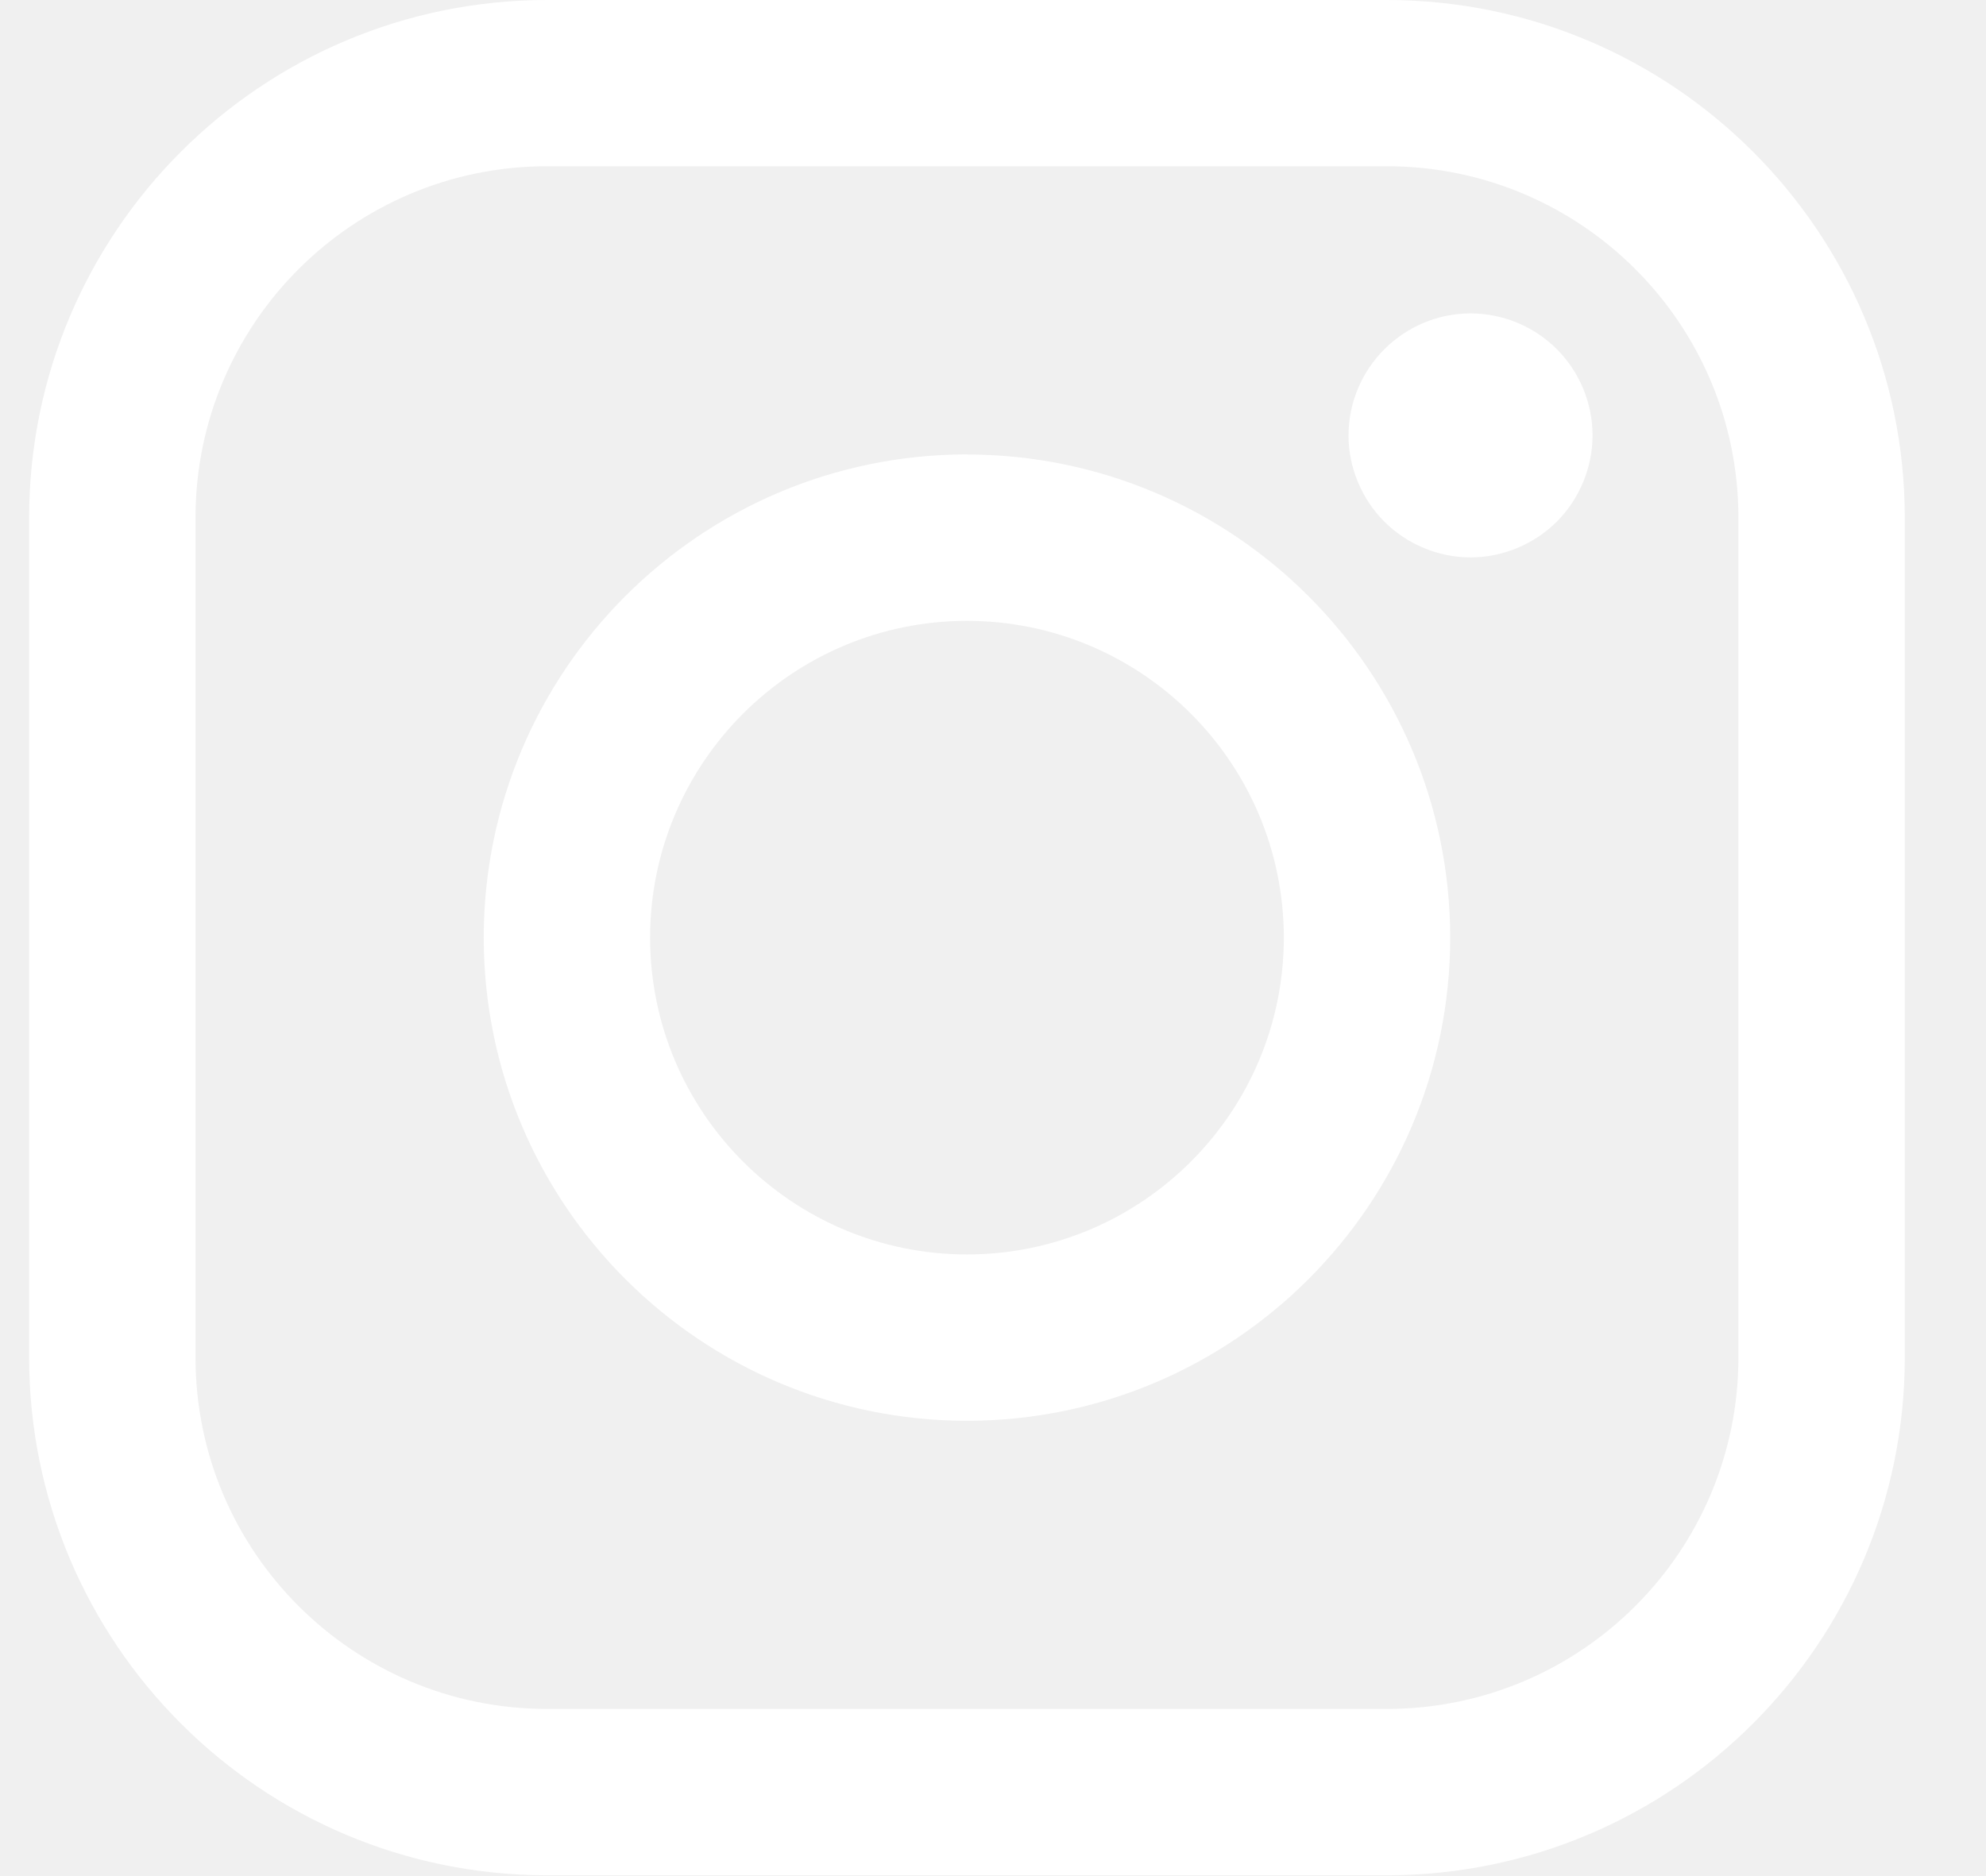
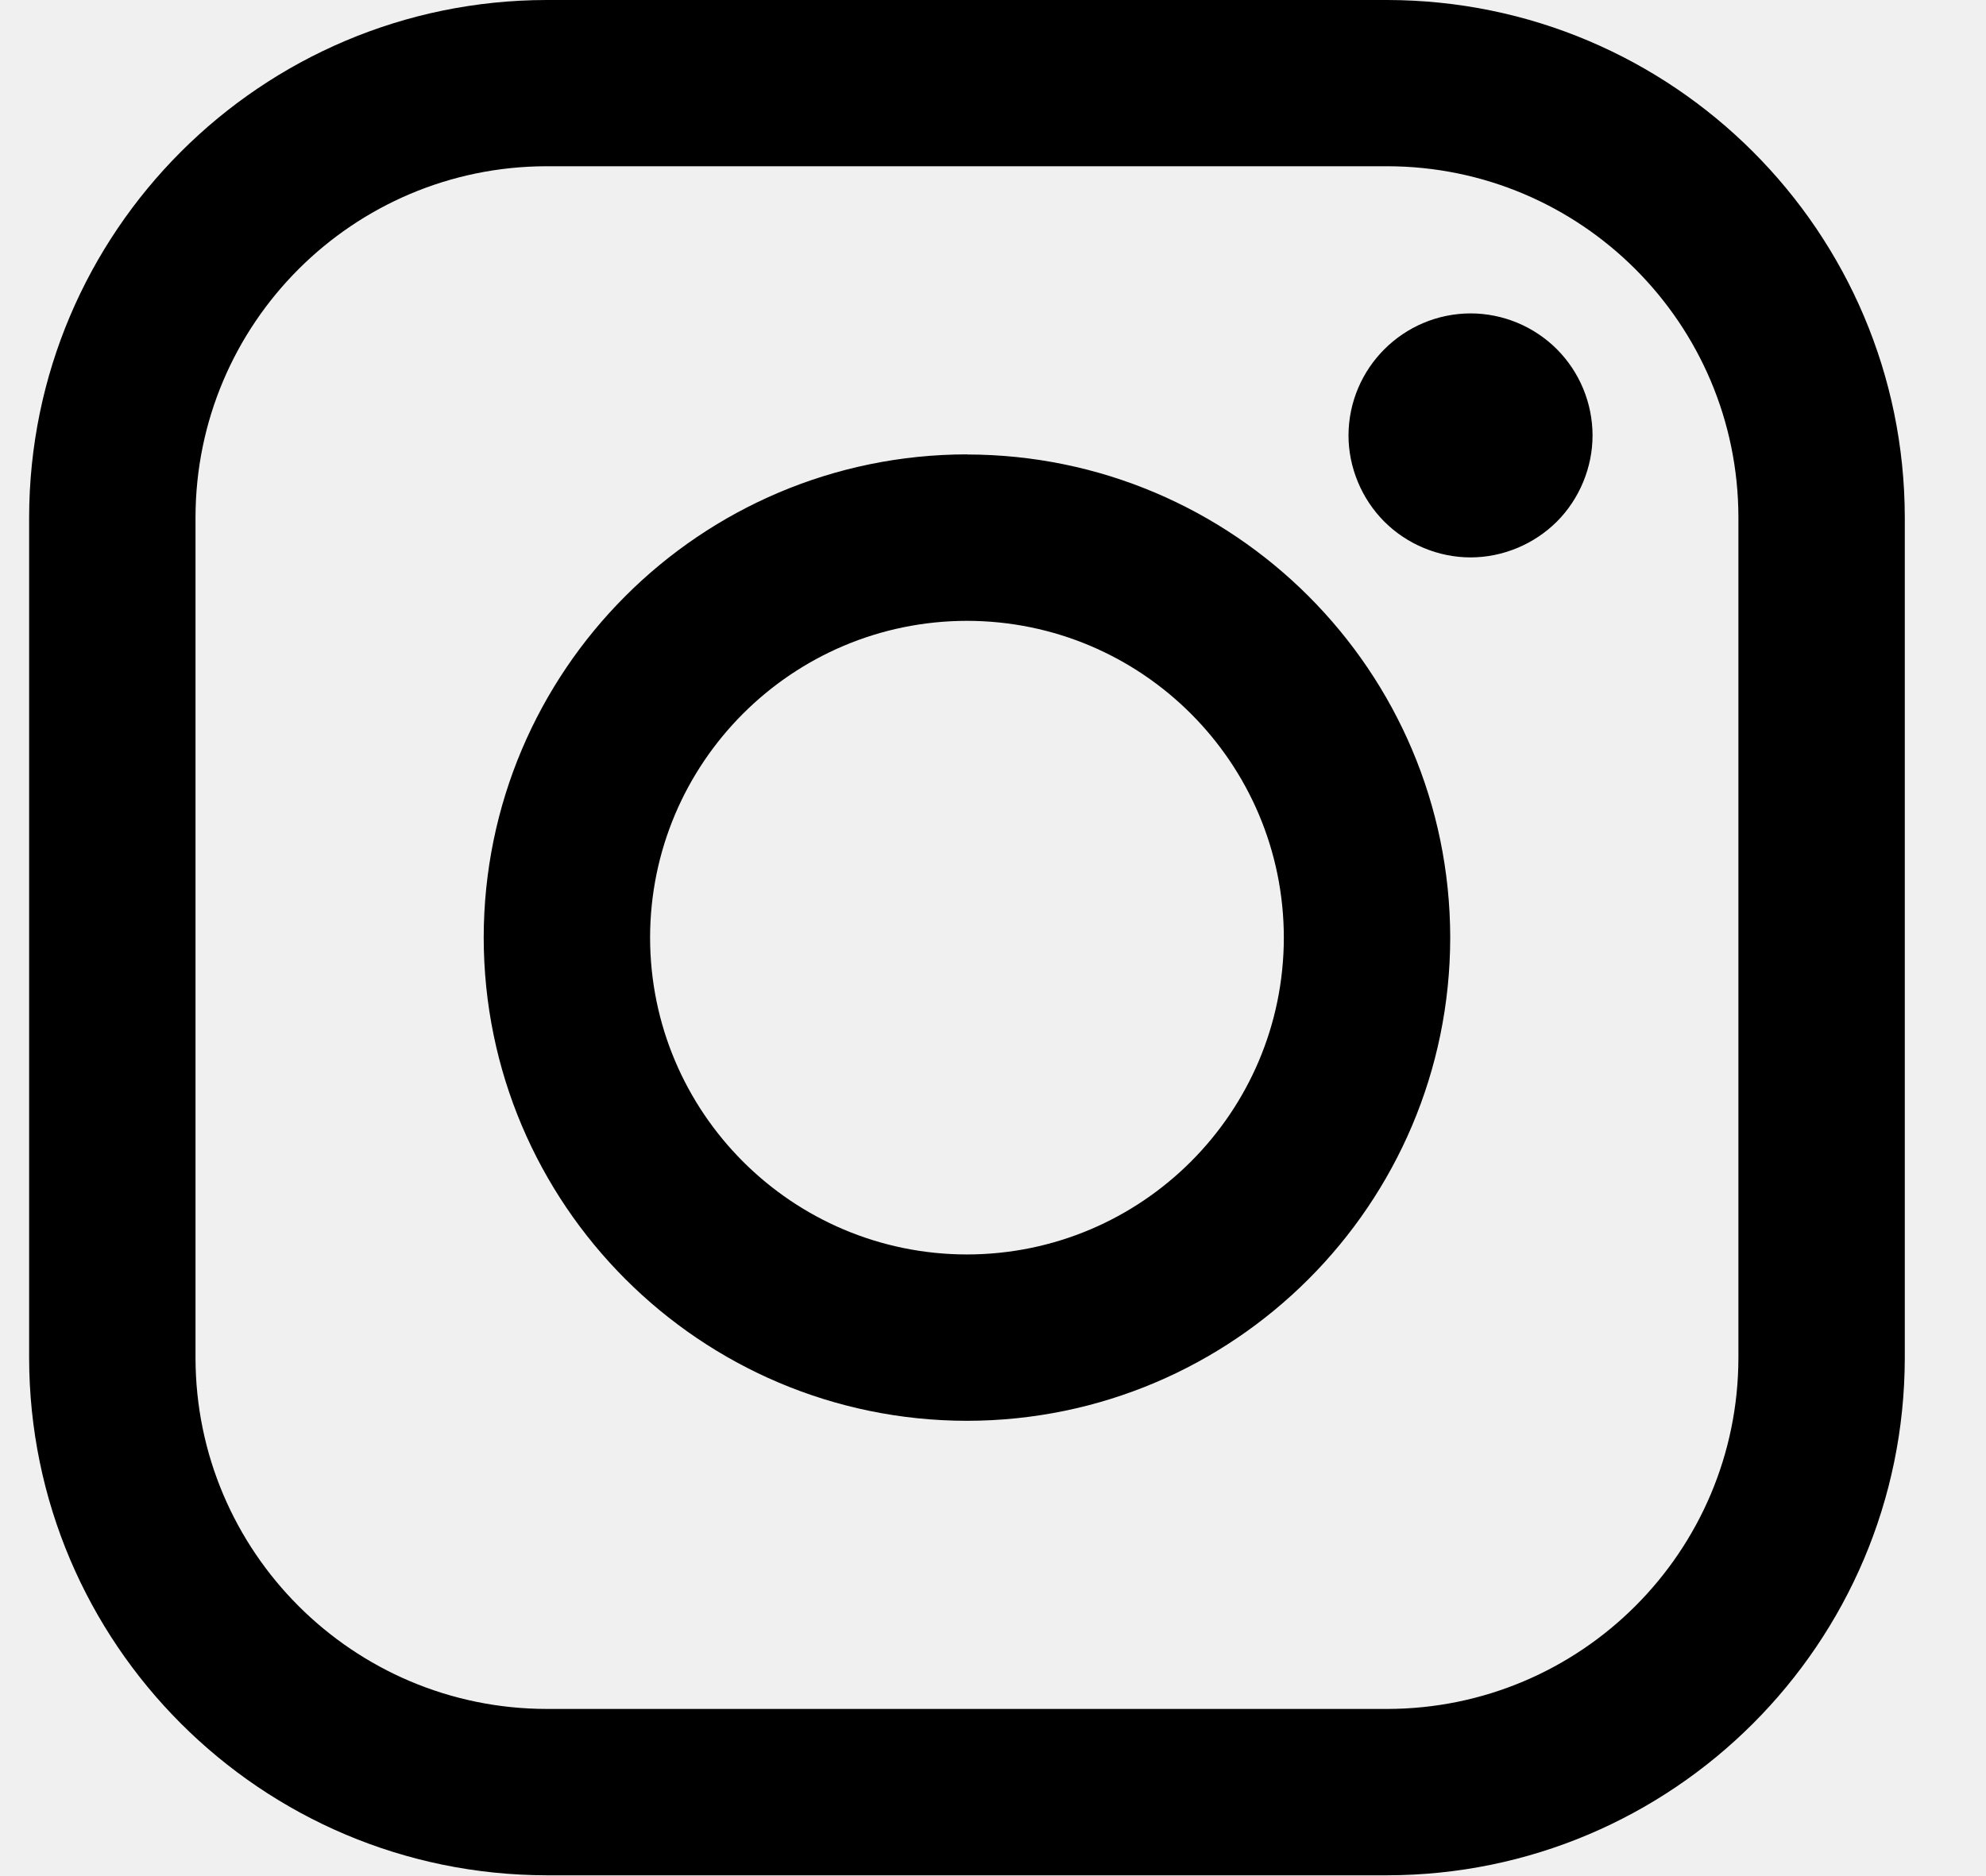
<svg xmlns="http://www.w3.org/2000/svg" width="18" height="17" viewBox="0 0 18 17">
-   <path fill="#FFF" fill-rule="nonzero" d="M12.572 0H4.955A4.697 4.697 0 0 0 .264 4.691v7.618A4.697 4.697 0 0 0 4.955 17h7.617a4.697 4.697 0 0 0 4.692-4.691V4.69A4.697 4.697 0 0 0 12.572 0zm3.184 12.309a3.187 3.187 0 0 1-3.184 3.183H4.955a3.187 3.187 0 0 1-3.183-3.183V4.69a3.187 3.187 0 0 1 3.183-3.183h7.617a3.187 3.187 0 0 1 3.184 3.183v7.618zm-6.992-8.19A4.385 4.385 0 0 0 4.384 8.5a4.385 4.385 0 0 0 4.38 4.38 4.385 4.385 0 0 0 4.38-4.38 4.385 4.385 0 0 0-4.38-4.38zm0 7.253A2.875 2.875 0 0 1 5.892 8.5a2.875 2.875 0 0 1 2.872-2.872A2.875 2.875 0 0 1 11.636 8.5a2.875 2.875 0 0 1-2.872 2.872zm4.564-8.531a1.11 1.11 0 0 0-1.106 1.106c0 .29.119.576.325.782.205.205.49.324.781.324.292 0 .576-.119.782-.324.206-.206.324-.492.324-.782a1.11 1.11 0 0 0-.324-.782 1.11 1.11 0 0 0-.782-.324z" />
+   <path fill-rule="nonzero" d="M12.572 0H4.955A4.697 4.697 0 0 0 .264 4.691v7.618A4.697 4.697 0 0 0 4.955 17h7.617a4.697 4.697 0 0 0 4.692-4.691V4.69A4.697 4.697 0 0 0 12.572 0zm3.184 12.309a3.187 3.187 0 0 1-3.184 3.183H4.955a3.187 3.187 0 0 1-3.183-3.183V4.69a3.187 3.187 0 0 1 3.183-3.183h7.617a3.187 3.187 0 0 1 3.184 3.183v7.618zm-6.992-8.19A4.385 4.385 0 0 0 4.384 8.5a4.385 4.385 0 0 0 4.38 4.38 4.385 4.385 0 0 0 4.38-4.38 4.385 4.385 0 0 0-4.38-4.38zm0 7.253A2.875 2.875 0 0 1 5.892 8.5a2.875 2.875 0 0 1 2.872-2.872A2.875 2.875 0 0 1 11.636 8.5a2.875 2.875 0 0 1-2.872 2.872zm4.564-8.531a1.11 1.11 0 0 0-1.106 1.106c0 .29.119.576.325.782.205.205.49.324.781.324.292 0 .576-.119.782-.324.206-.206.324-.492.324-.782a1.11 1.11 0 0 0-.324-.782 1.11 1.11 0 0 0-.782-.324z" />
</svg>
